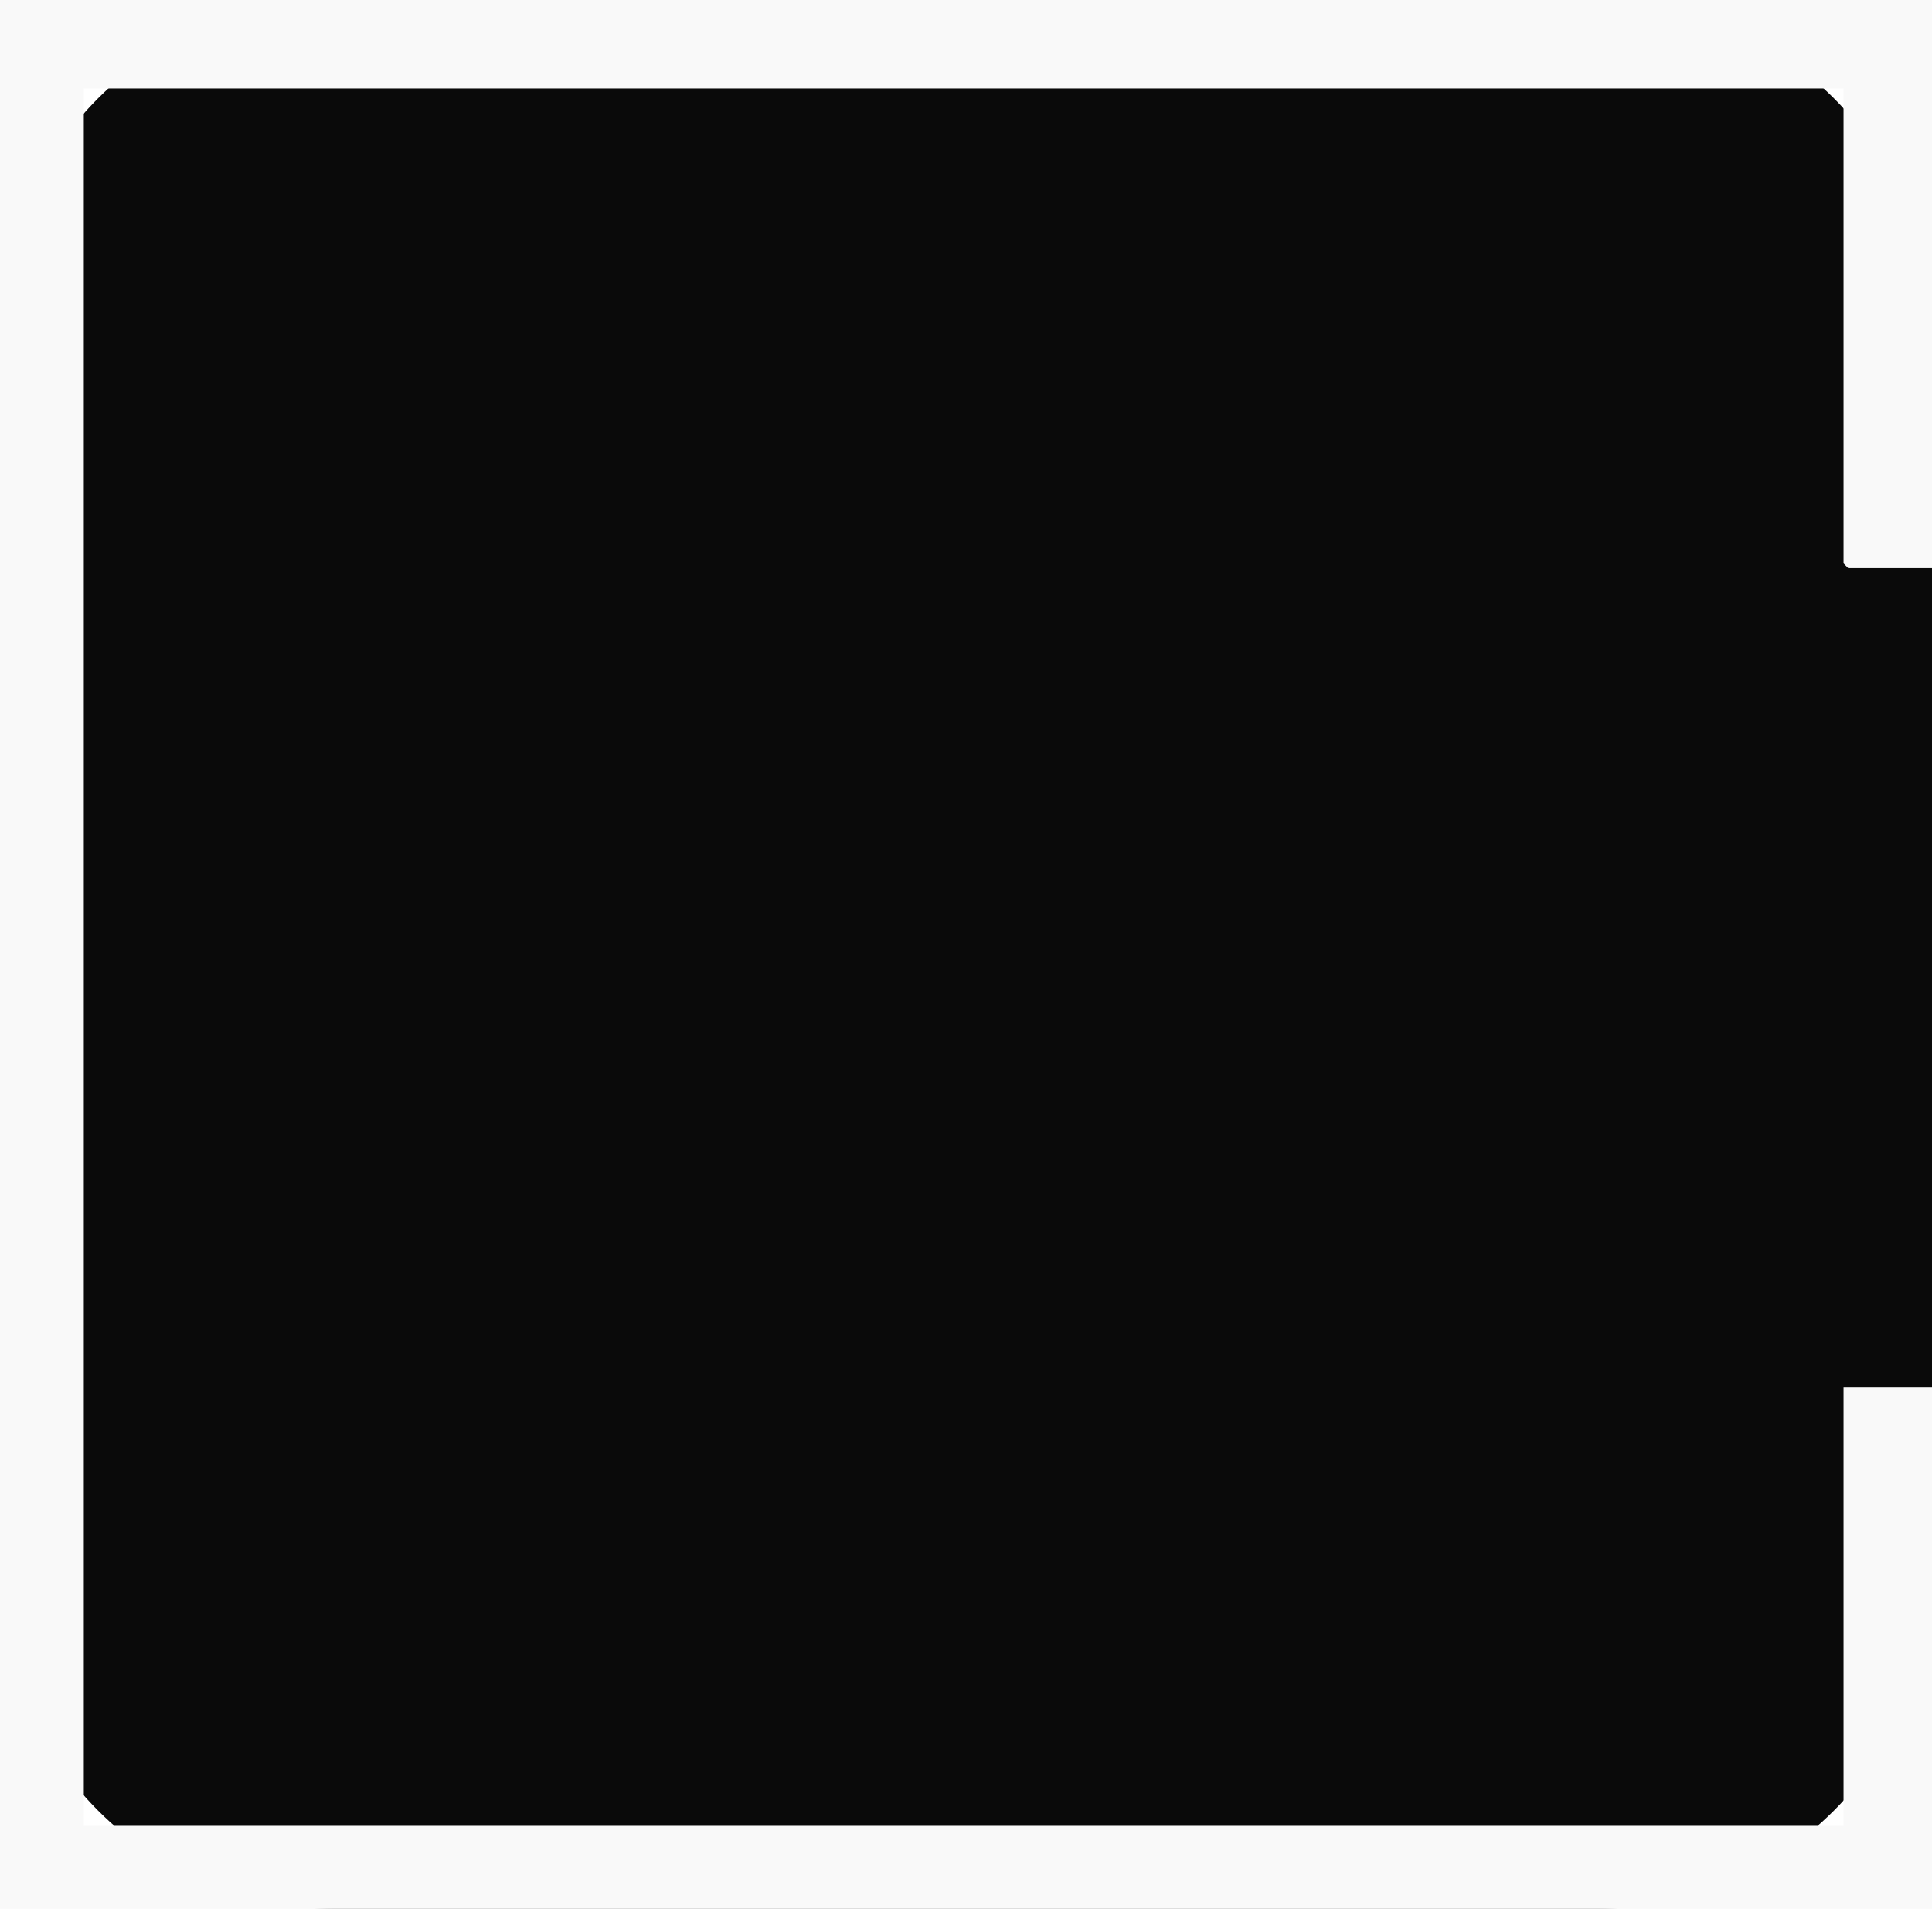
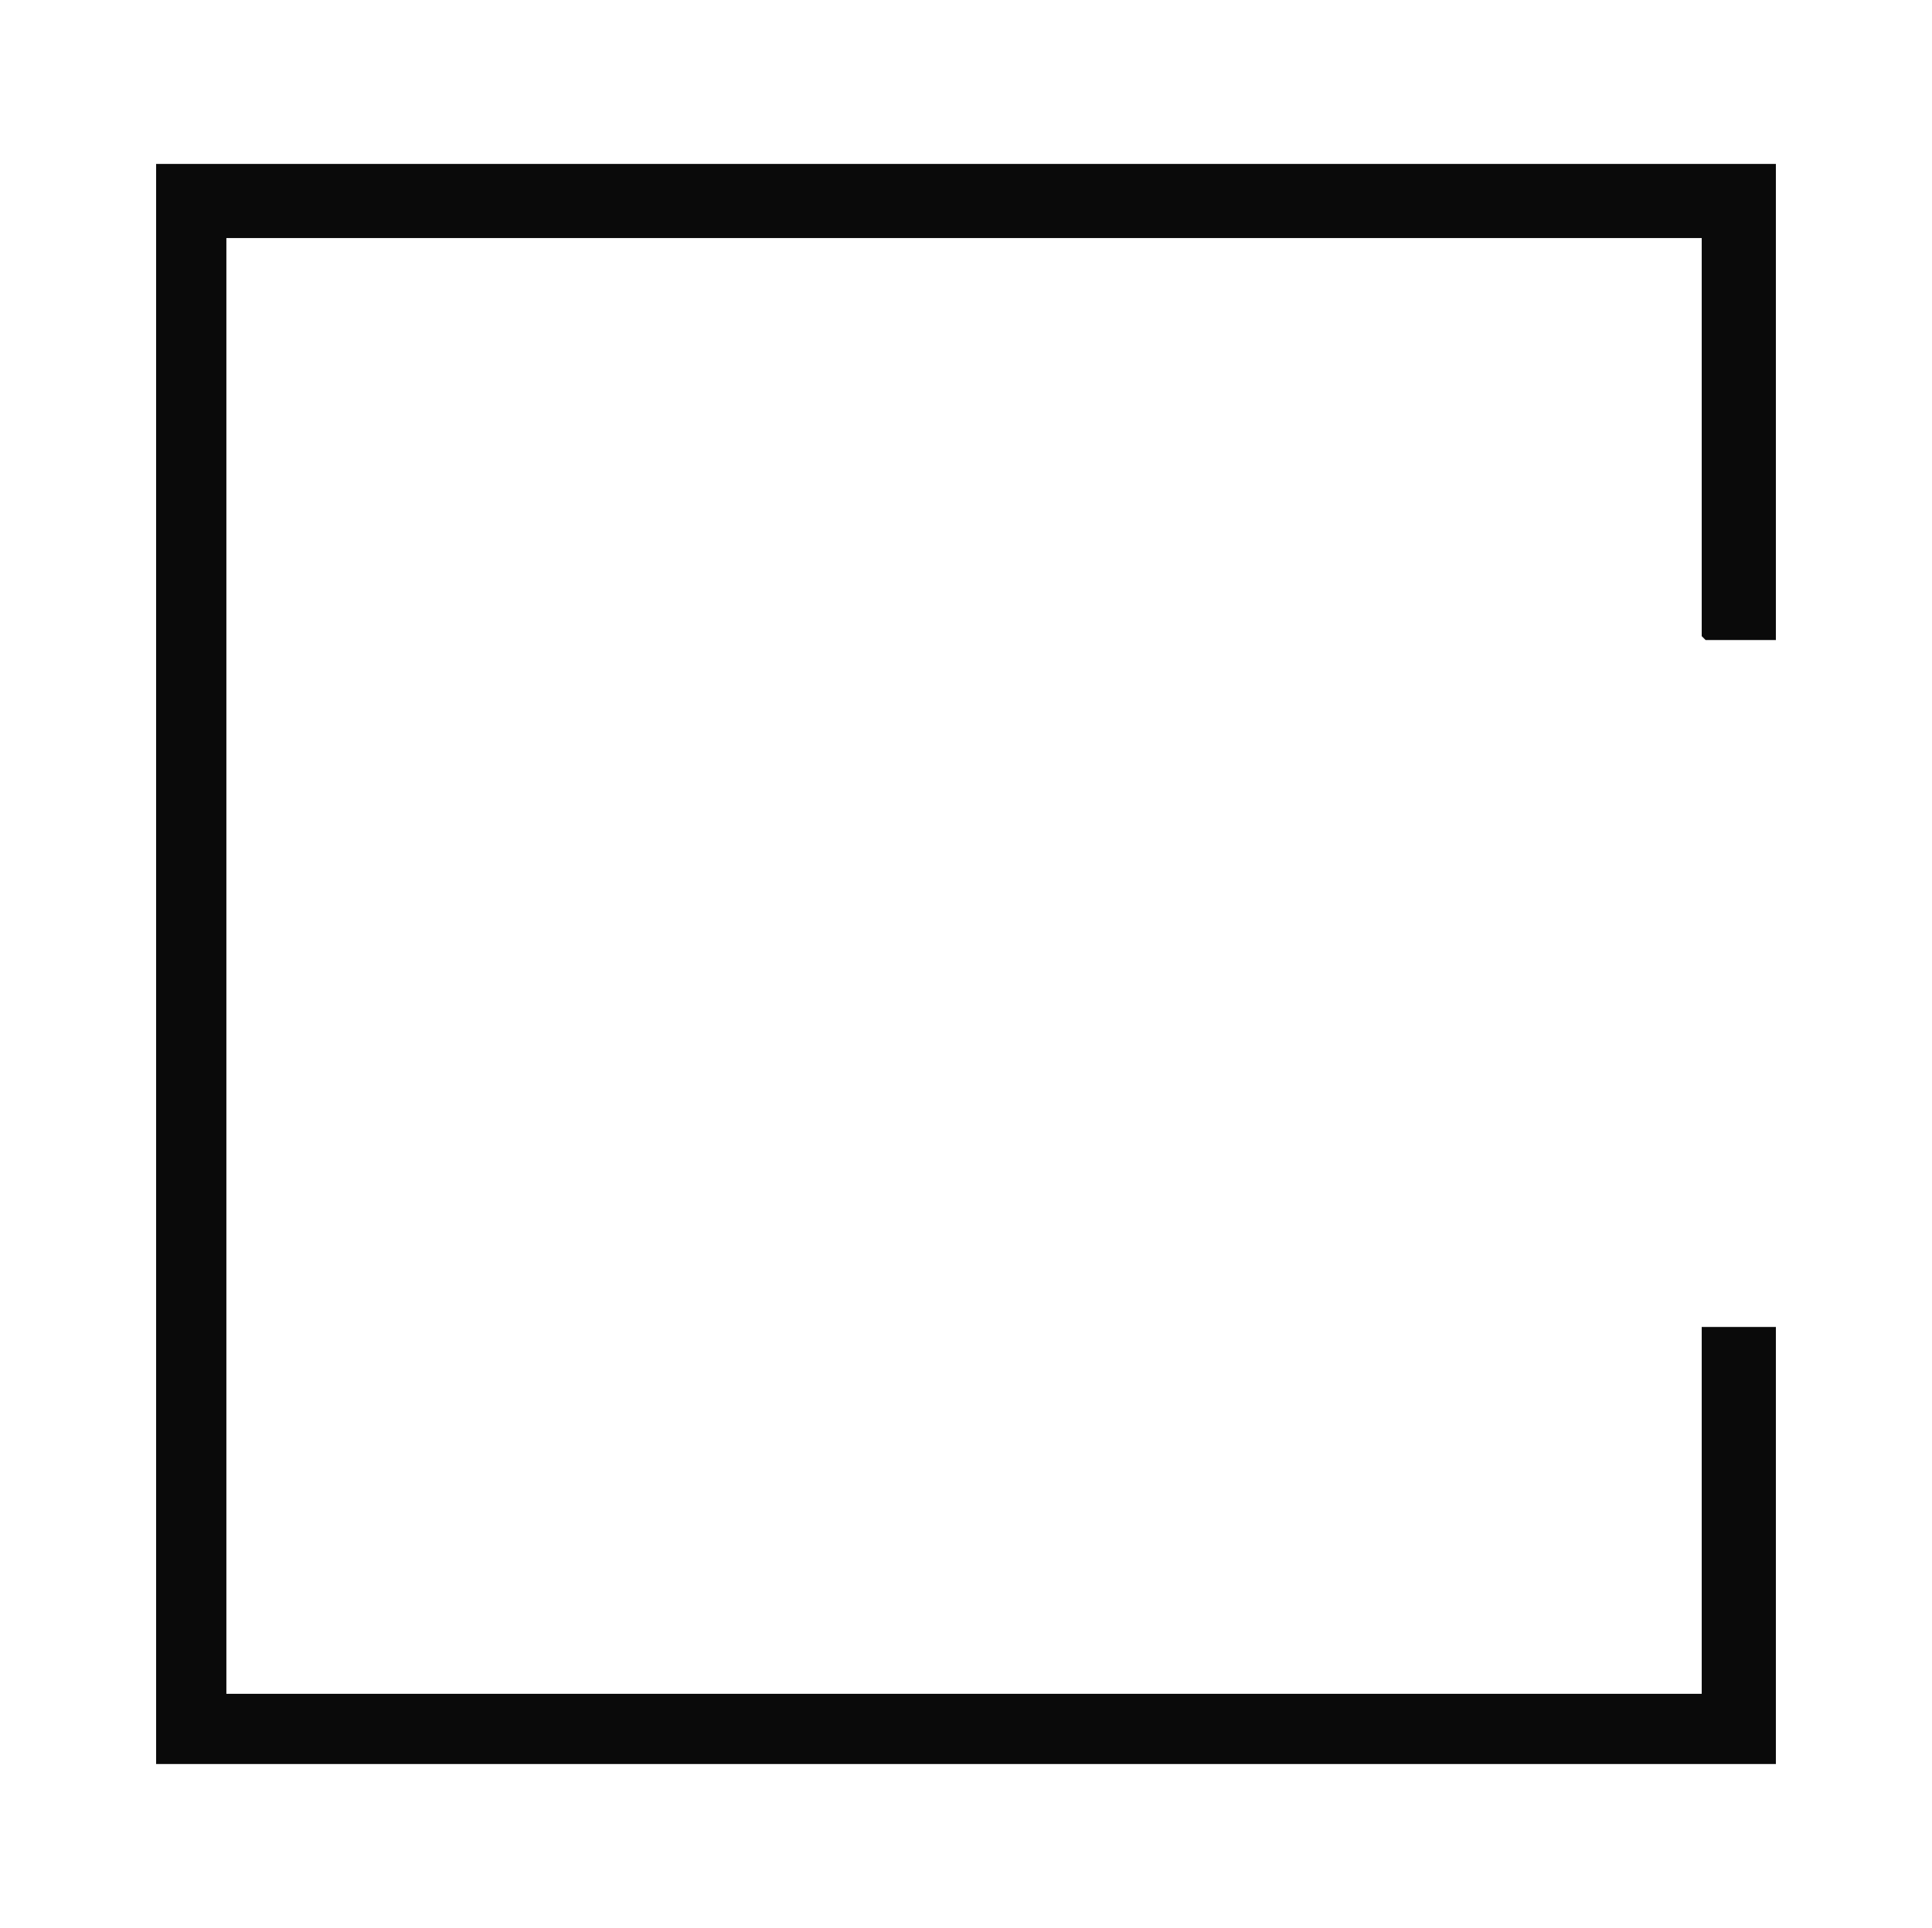
- <svg xmlns="http://www.w3.org/2000/svg" viewBox="0 0 415 410">
-   <rect width="415" height="410" rx="72" fill="#0A0A0A" />
-   <path d="M0 0 C136.95 0 273.9 0 415 0 C415 40.26 415 80.52 415 122 C409.06 122 403.12 122 397 122 C396.67 121.67 396.34 121.34 396 121 C396 87.34 396 53.68 396 19 C271.26 19 146.52 19 18 19 C18 142.09 18 265.18 18 392 C142.74 392 267.48 392 396 392 C396 360.98 396 329.96 396 298 C402.27 298 408.54 298 415 298 C415 334.96 415 371.92 415 410 C278.05 410 141.1 410 0 410 C0 274.7 0 139.4 0 0 Z" fill="#F9F9F9" />
+ <svg xmlns="http://www.w3.org/2000/svg" viewBox="-40 -42 495 494">
+   <style>path { fill: #0a0a0a; } @media (prefers-color-scheme: dark) { path { fill: #fafafa; } }</style>
+   <path d="M0 0 C136.95 0 273.9 0 415 0 C415 40.26 415 80.52 415 122 C409.06 122 403.12 122 397 122 C396.67 121.67 396.34 121.34 396 121 C396 87.34 396 53.68 396 19 C271.26 19 146.52 19 18 19 C18 142.09 18 265.18 18 392 C142.74 392 267.48 392 396 392 C396 360.98 396 329.96 396 298 C402.27 298 408.54 298 415 298 C415 334.96 415 371.92 415 410 C278.05 410 141.1 410 0 410 C0 274.7 0 139.4 0 0 Z " />
</svg>
